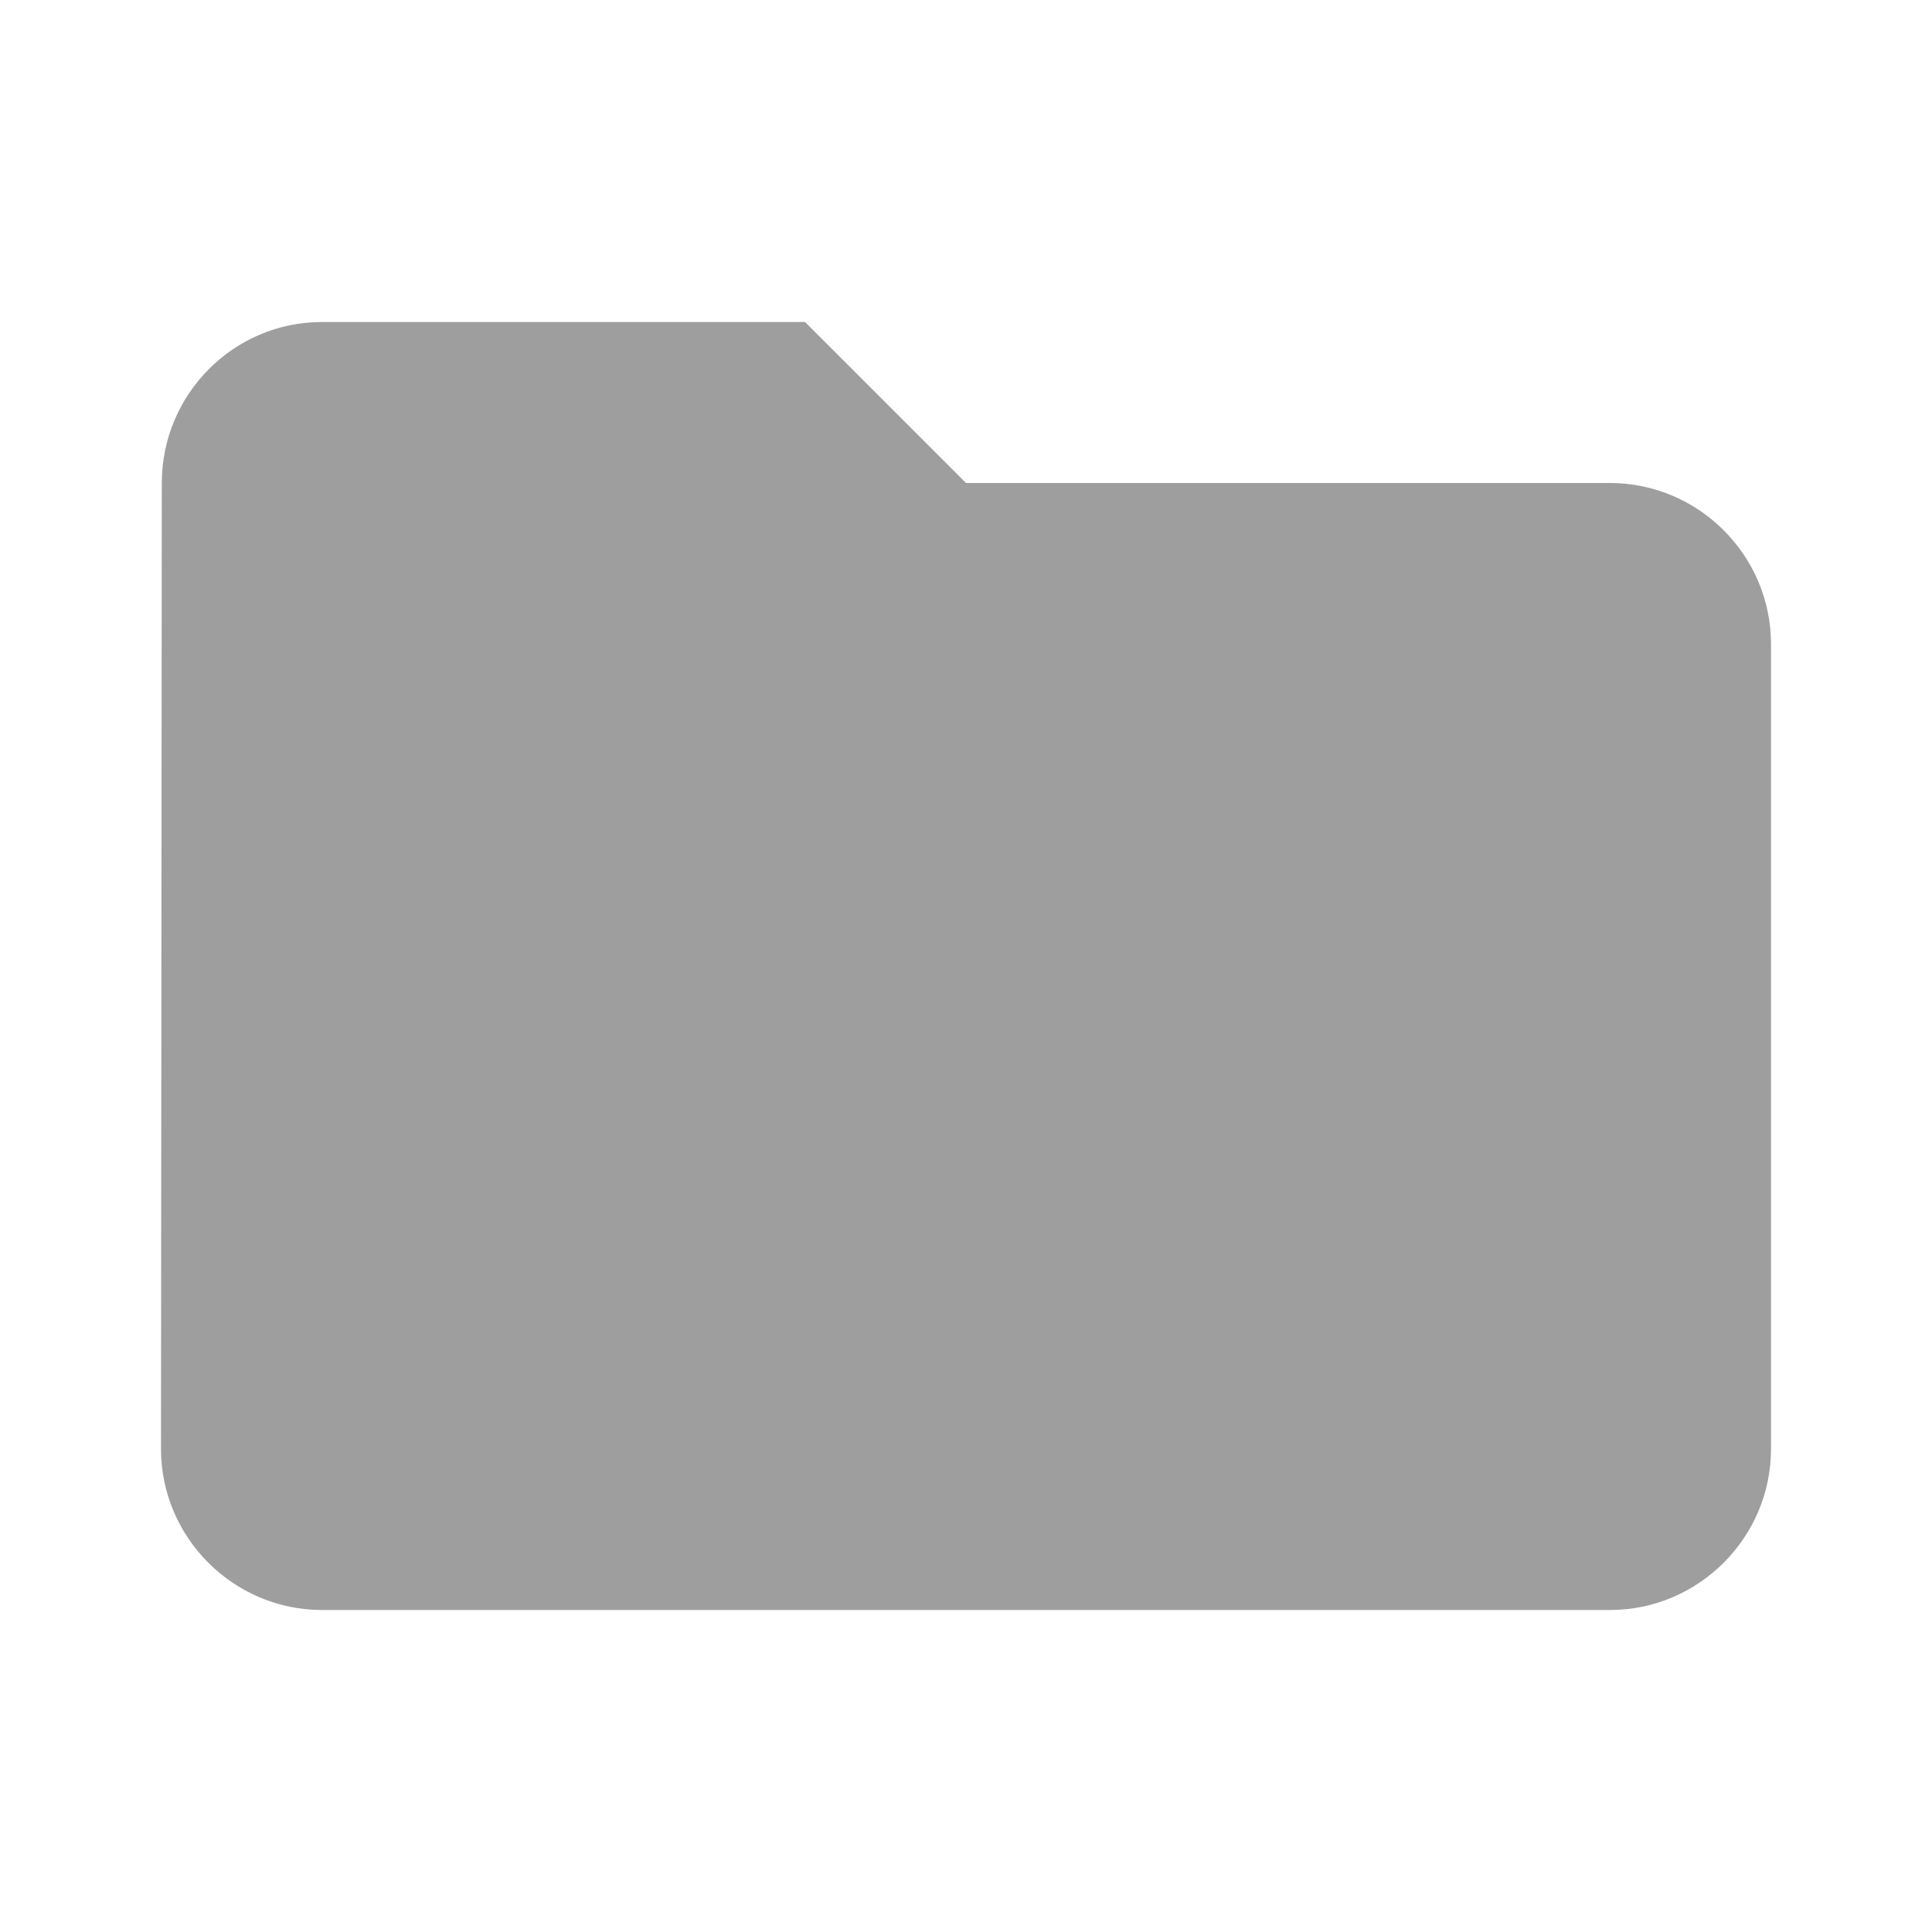
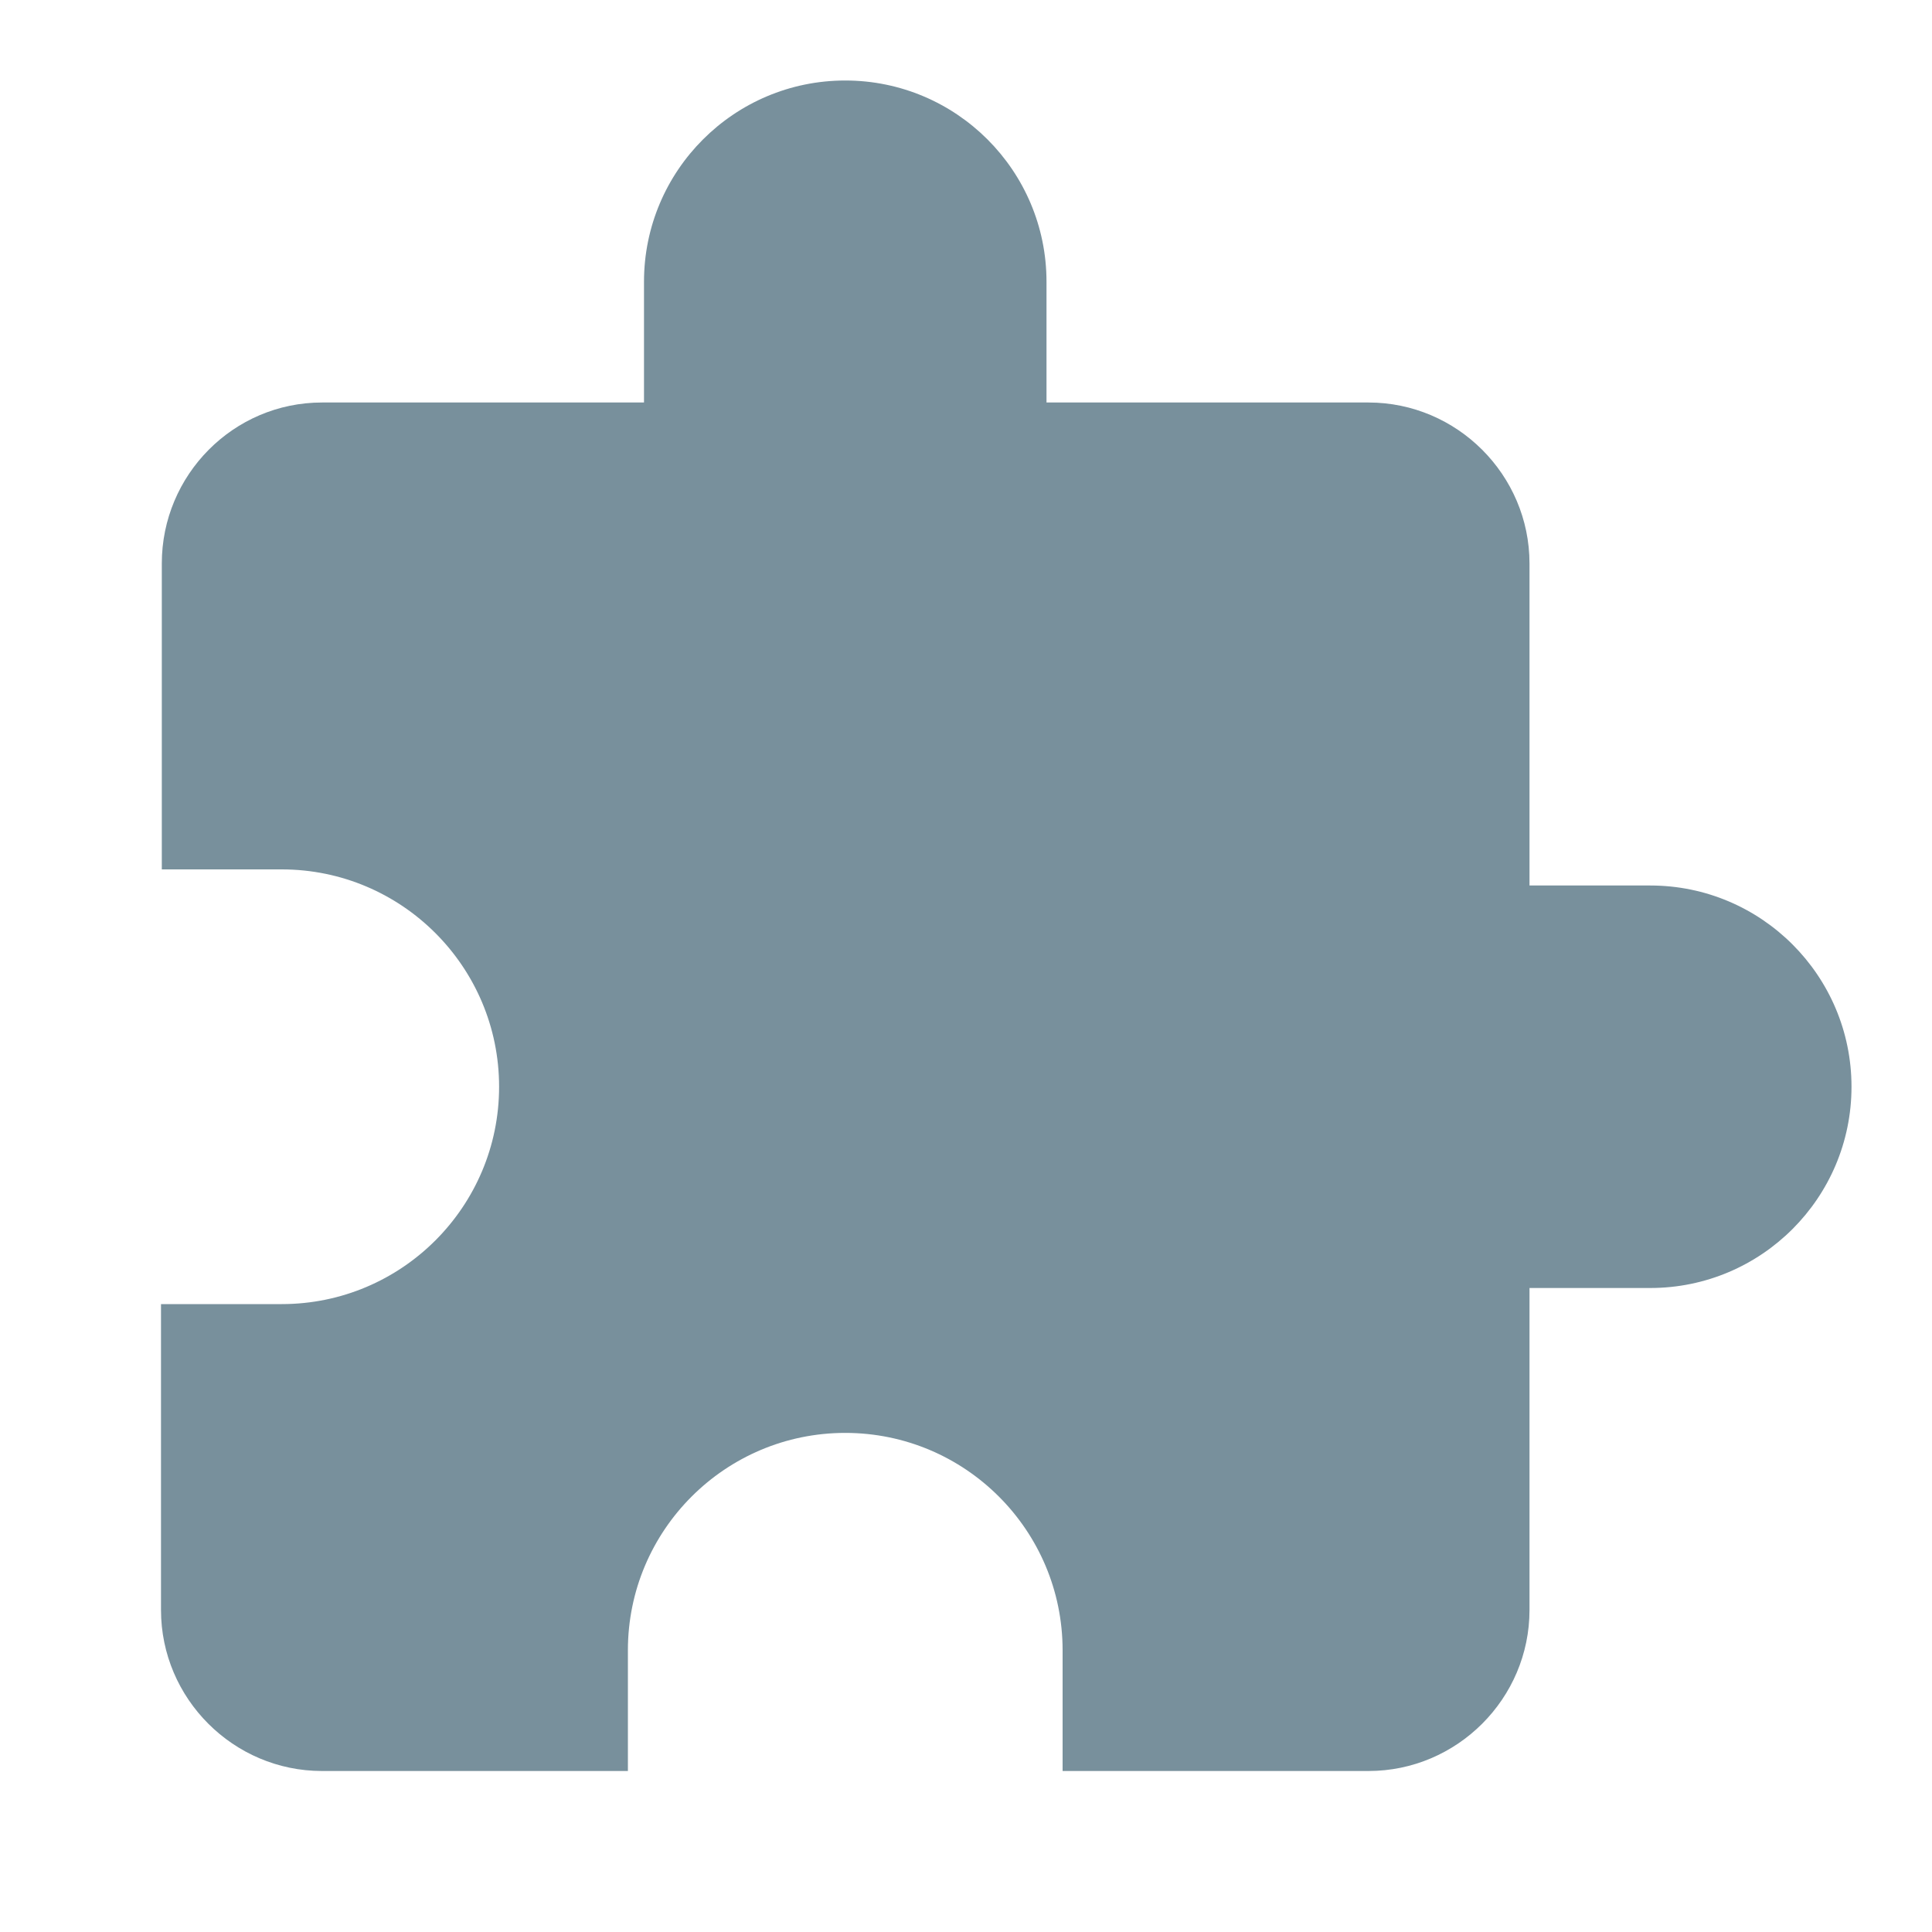
- <svg xmlns="http://www.w3.org/2000/svg" width="24" height="24" viewBox="0 0 24 24" fill="#9e9e9e">
-   <path d="M10 4H4c-1.1 0-1.99.9-1.99 2L2 18c0 1.1.9 2 2 2h16c1.1 0 2-.9 2-2V8c0-1.1-.9-2-2-2h-8l-2-2z" />
+ <svg xmlns="http://www.w3.org/2000/svg" width="24" height="24" viewBox="0 0 24 24" fill="#78909c">
  <path d="M0 0h24v24H0z" fill="none" />
+   <path d="M20.5 11H19V7c0-1.1-.9-2-2-2h-4V3.5C13 2.12 11.88 1 10.5 1S8 2.12 8 3.5V5H4c-1.1 0-1.99.9-1.99 2v3.8H3.5c1.49 0 2.7 1.21 2.7 2.7s-1.21 2.7-2.7 2.7H2V20c0 1.1.9 2 2 2h3.8v-1.5c0-1.49 1.21-2.7 2.7-2.7 1.49 0 2.7 1.21 2.7 2.7V22H17c1.1 0 2-.9 2-2v-4h1.5c1.38 0 2.5-1.12 2.5-2.5S21.88 11 20.5 11z" />
</svg>
